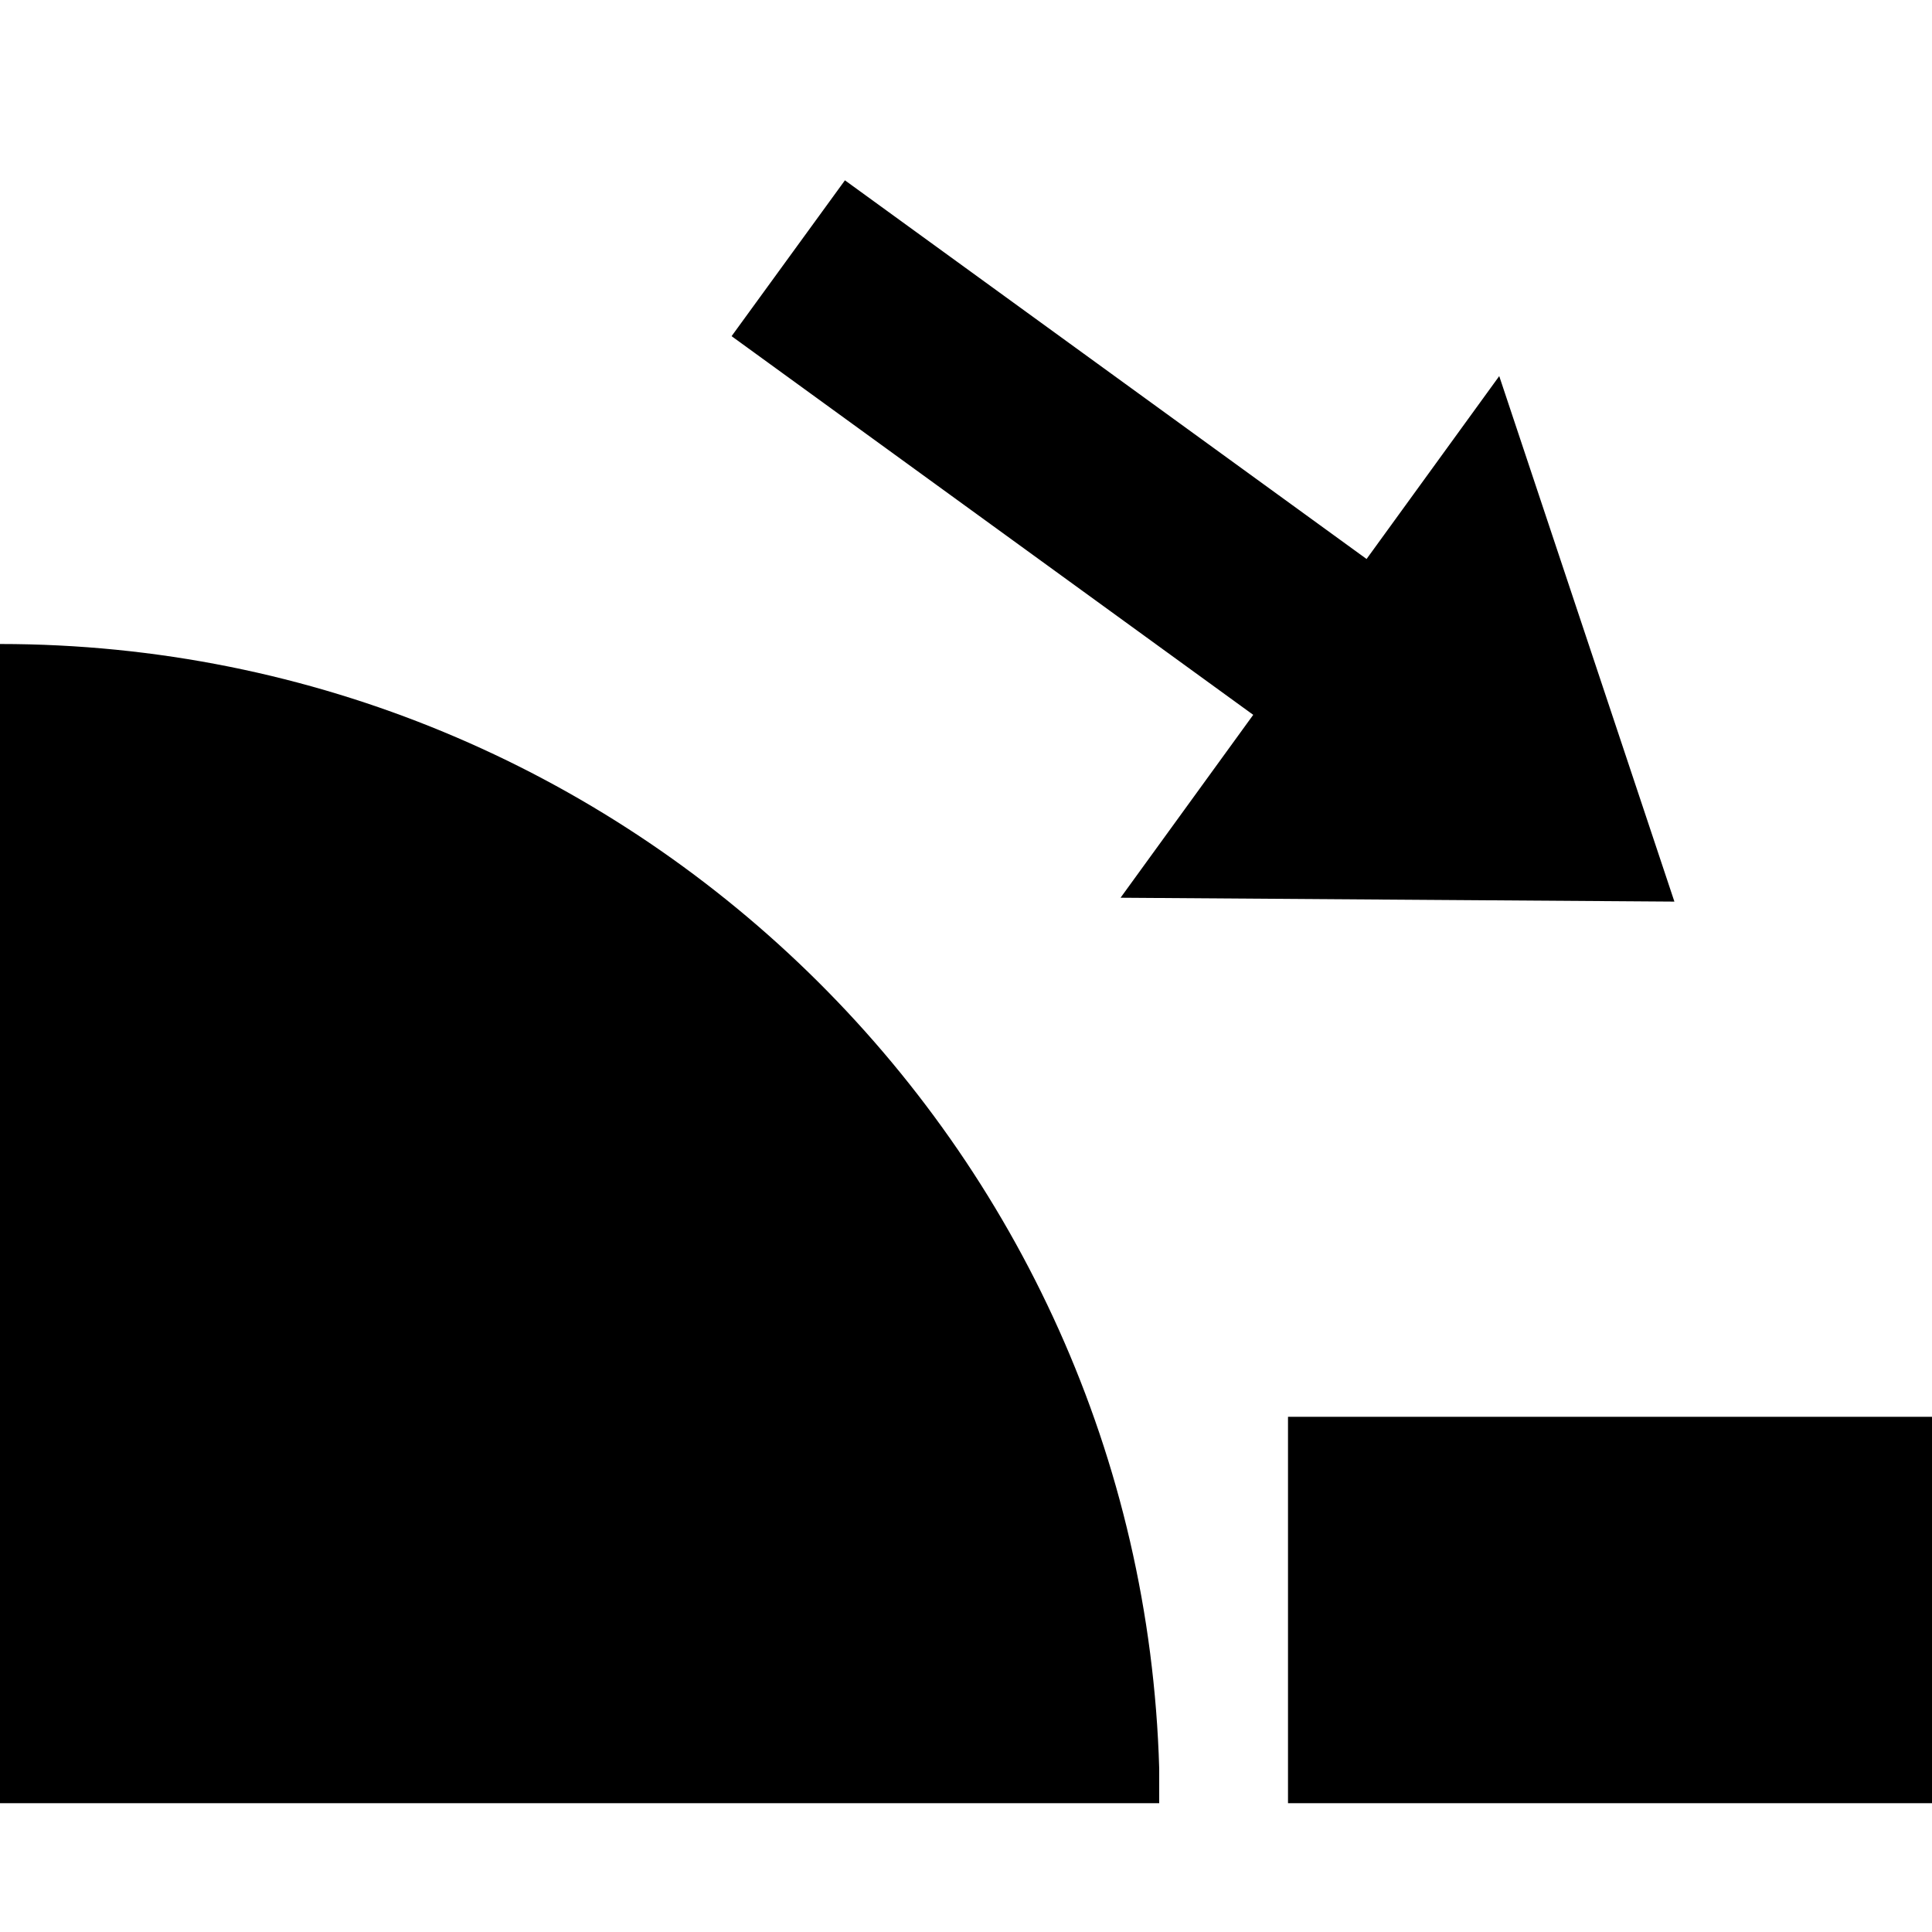
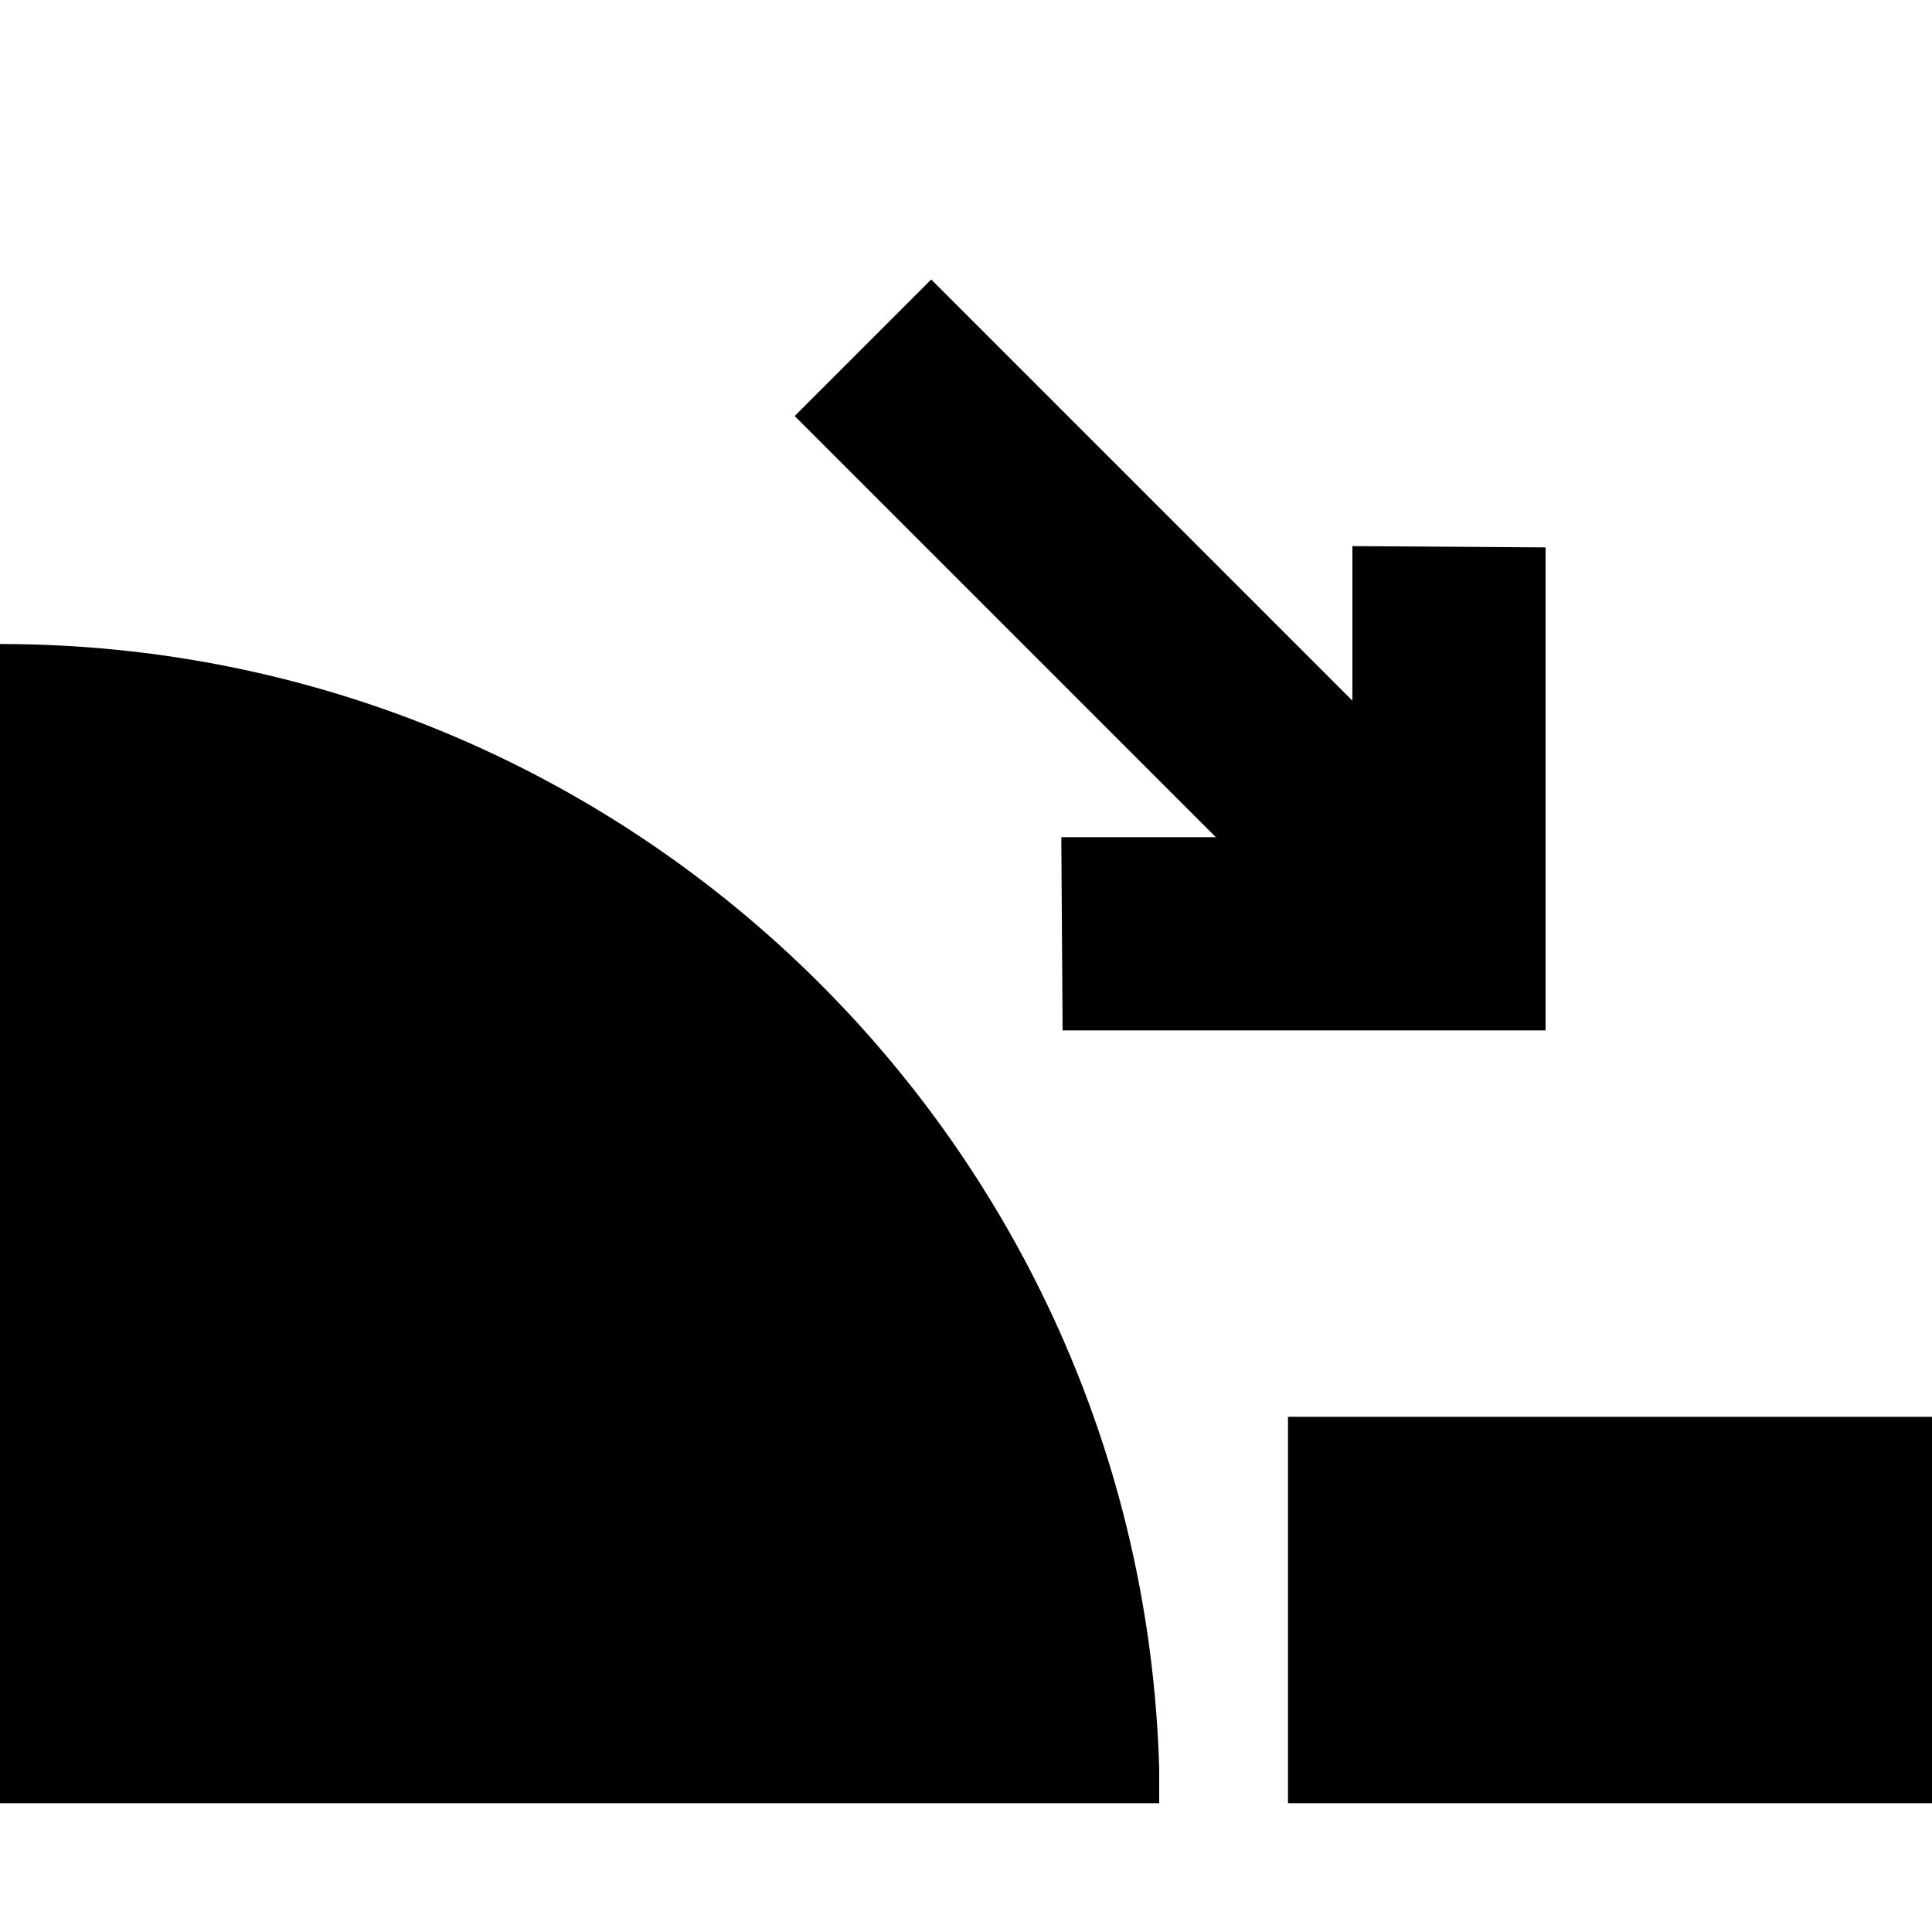
<svg xmlns="http://www.w3.org/2000/svg" viewBox="0 0 15 15">
-   <path d="M15 11L15 14L10 14L10 11L15 11ZM0 5C4.88 5 8.86 8.89 9 13.73L9 14L0 14L0 5ZM6.56 1.4L10.61 4.34L11.64 2.92L13 7L8.7 6.97L9.73 5.55L5.68 2.61L6.56 1.4Z" />
+   <path d="M15 11L15 14L10 14L10 11L15 11ZM0 5C4.88 5 8.86 8.89 9 13.73L9 14L0 14L0 5ZM7.23 2.17L10.5 5.44L10.5 4.24L12 4.25L12 8L8.25 8L8.24 6.5L9.44 6.5L6.17 3.23L7.23 2.17Z" />
</svg>
